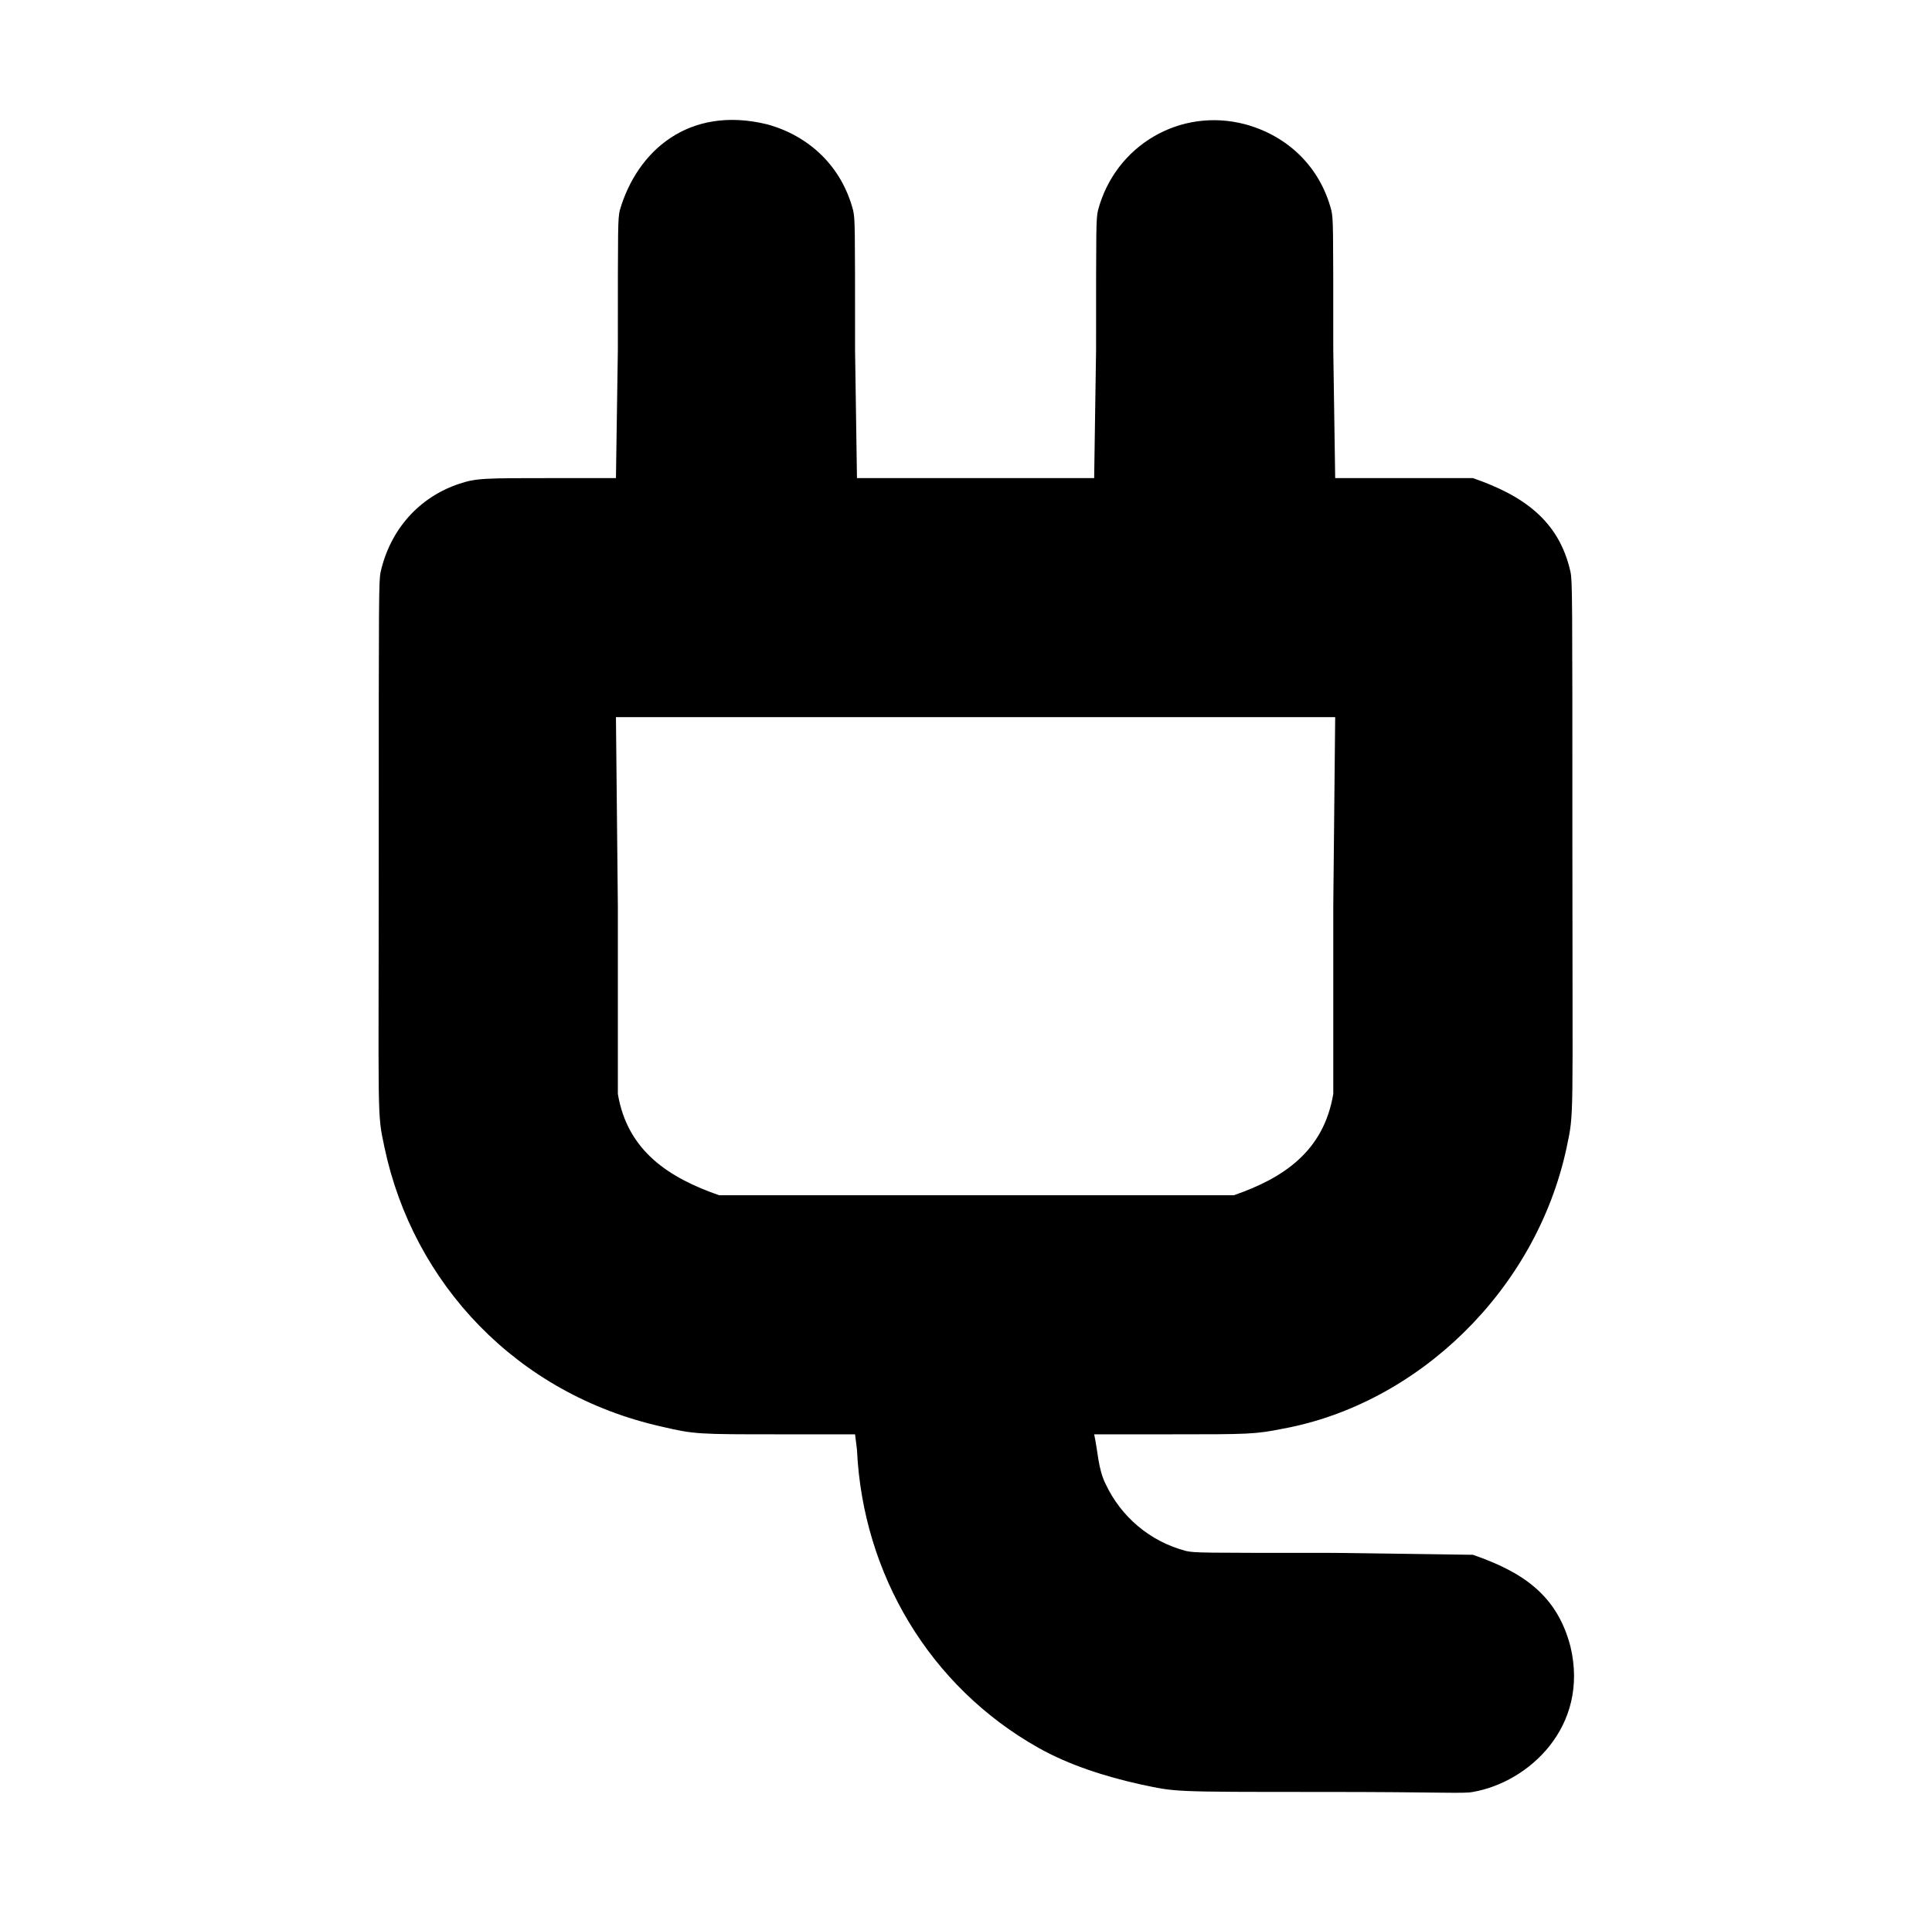
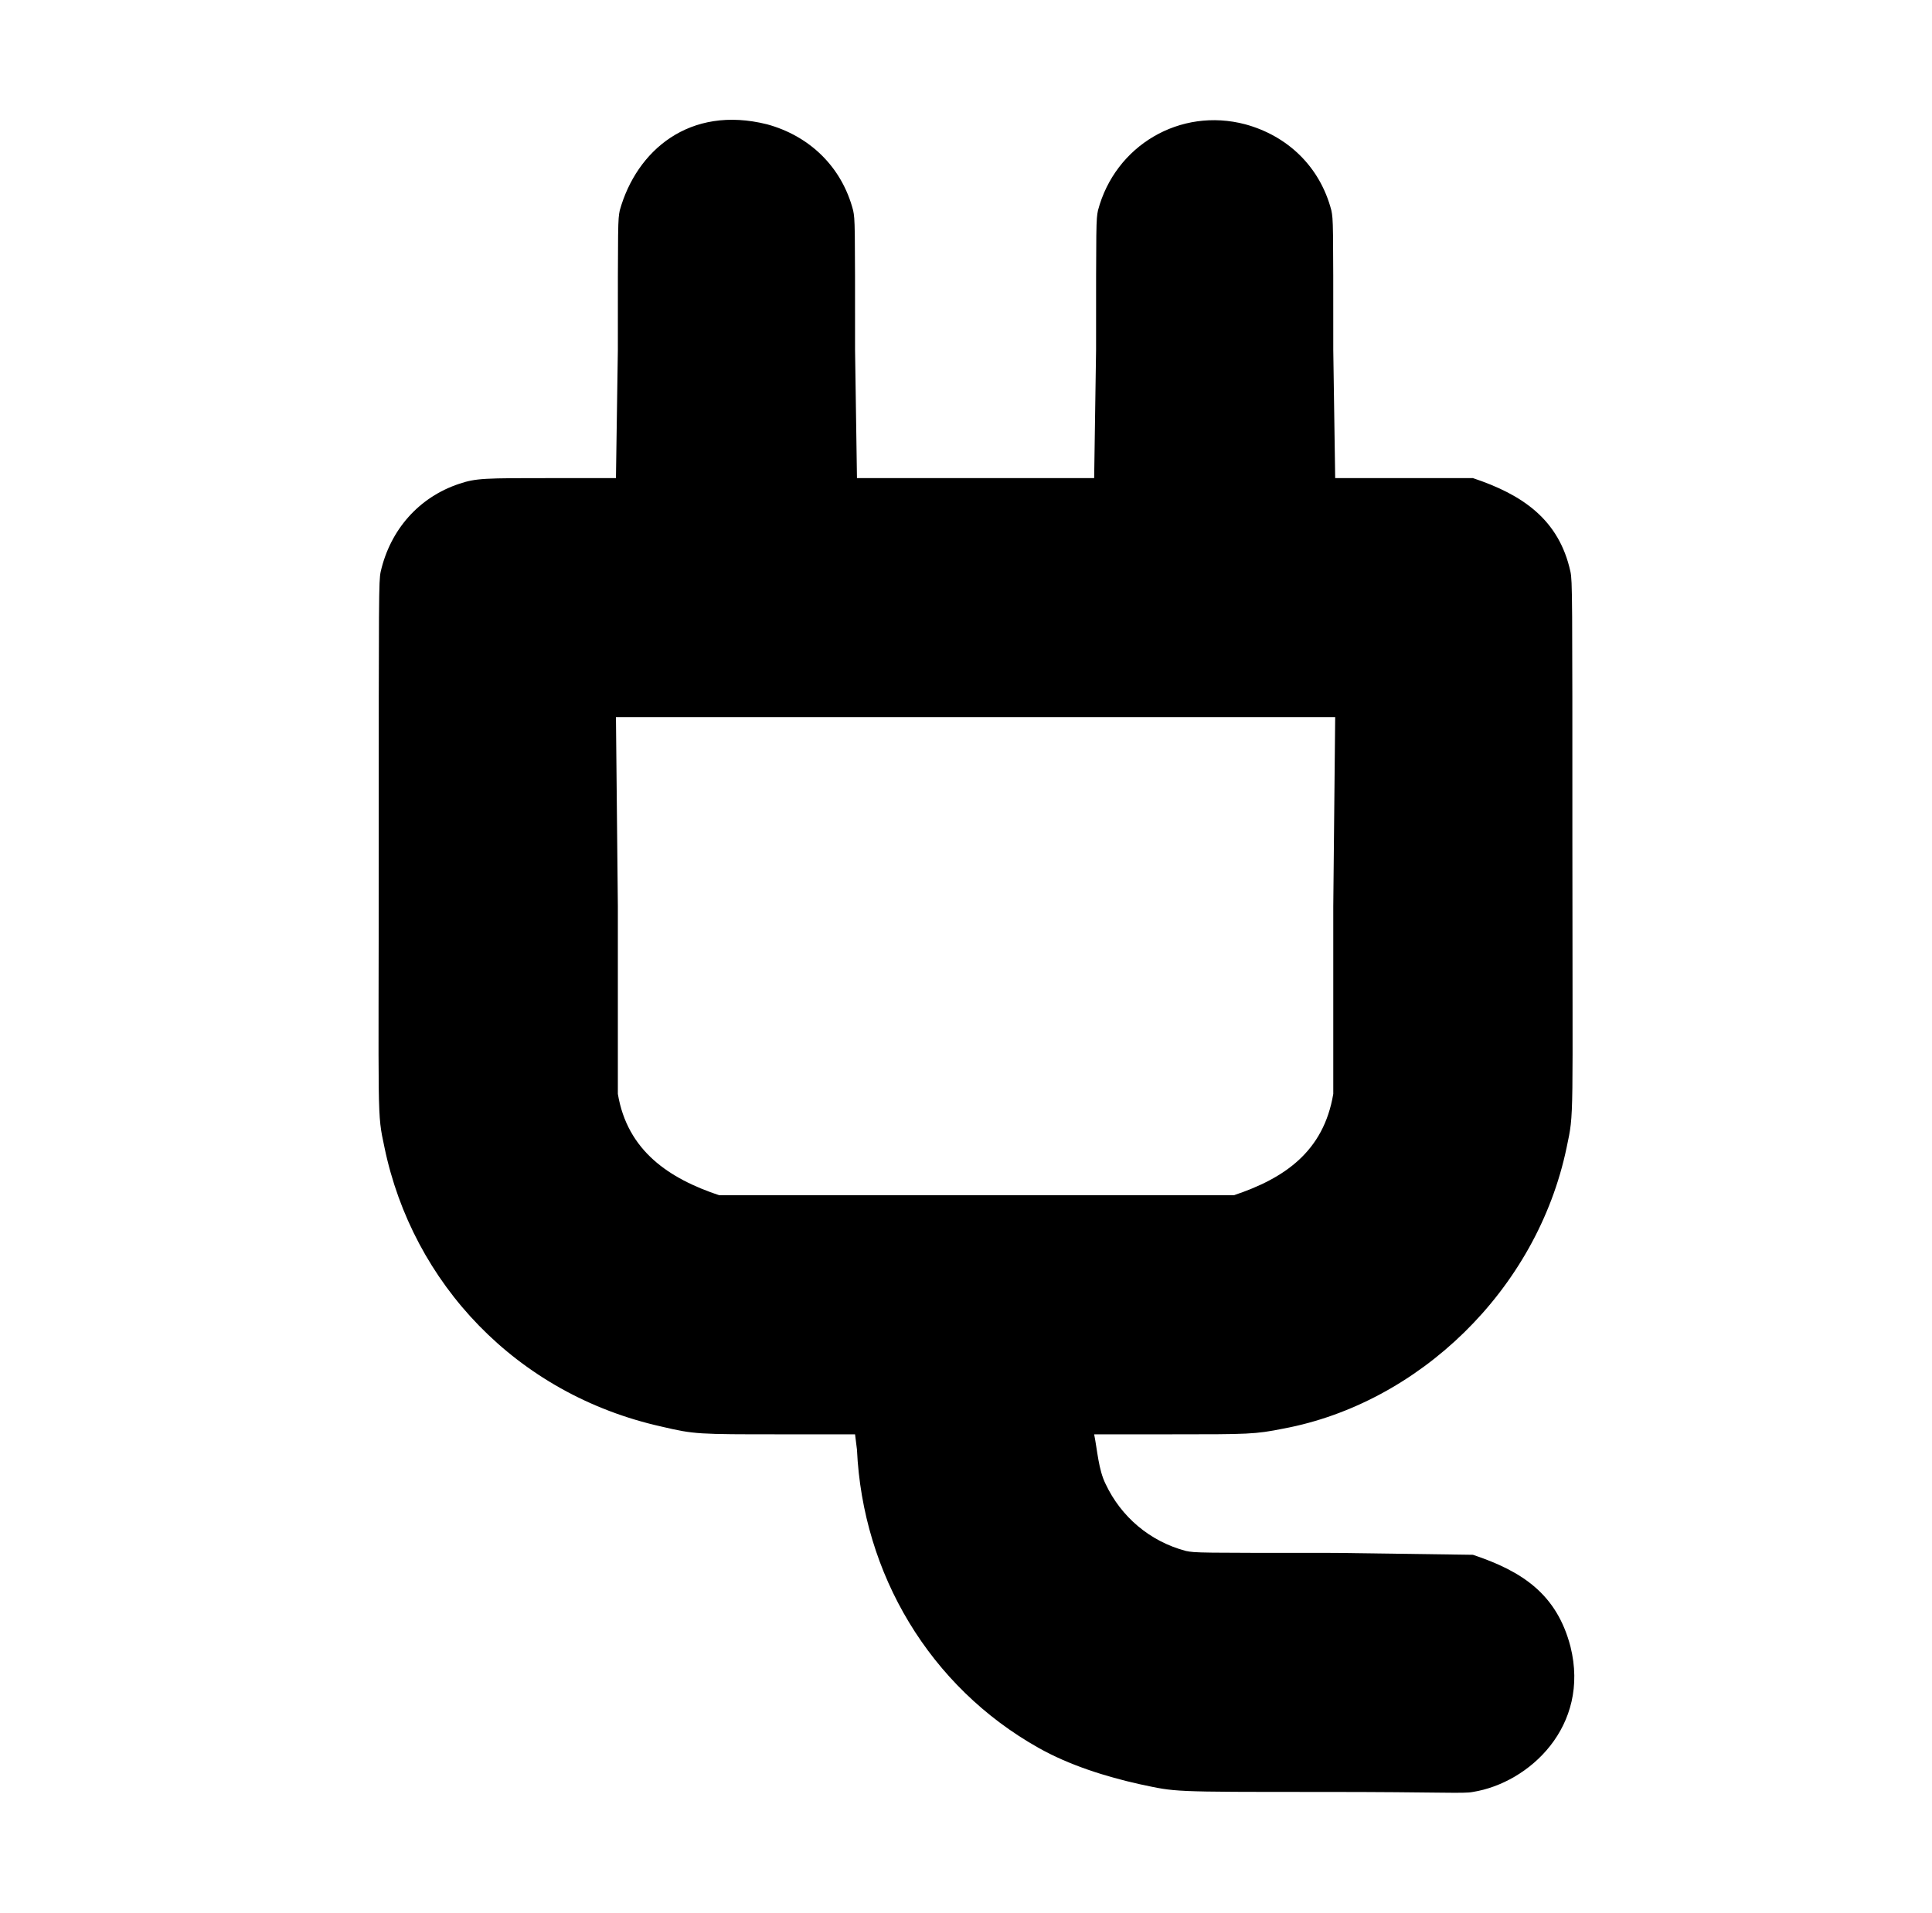
<svg xmlns="http://www.w3.org/2000/svg" version="1.1" viewBox="-10 0 1010 1000">
  <g transform="matrix(1 0 0 -1 0 800)">
-     <path fill="currentColor" d="M314 690c9 31 36 55 77 45c22 -6 39 -22 45 -45c1 -5 1 -6 1 -73l1 -67h124l1 67c0 67 0 68 1 73c9 34 43 54 77 45c22 -6 39 -22 45 -45c1 -5 1 -6 1 -73l1 -67h72c26 -9 45 -22 51 -49c1 -5 1 -11 1 -142c0 -148 1 -140 -3 -159c-16 -75 -78 -134 -148 -147 c-15 -3 -18 -3 -59 -3h-40c2 -9 2 -18 6 -26c8 -17 23 -30 42 -35c5 -1 6 -1 78 -1l72 -1c26 -9 44 -21 51 -48c10 -42 -22 -71 -51 -76c-5 -1 -15 0 -79 0c-80 0 -76 0 -95 4c-18 4 -37 10 -53 19c-57 32 -92 91 -95 156l-1 8h-39c-43 0 -45 0 -62 4 c-76 17 -130 75 -145 146c-4 19 -3 11 -3 159c0 131 0 137 1 142c5 22 20 39 41 46c9 3 13 3 49 3h33l1 67c0 67 0 68 1 73zM313 326v-98c5 -30 27 -44 53 -53h269c26 9 47 23 52 53v98l1 99h-376z" />
+     <path fill="currentColor" d="M314 690c8.748 31.244 36.396 55.151 77 45c22 -6 39 -22 45 -45c1 -5 1 -6 1 -73l1 -67h124l1 67c0 67 0 68 1 73c9 34 43 54 77 45c22 -6 39 -22 45 -45c1 -5 1 -6 1 -73l1 -67h72c25.807 -8.602 45.036 -21.568 51 -49c1 -5 1 -11 1 -142 c0 -148 1 -140 -3 -159c-15.615 -74.954 -77.722 -133.823 -148 -147c-15 -3 -18 -3 -59 -3h-40c1.716 -8.579 2.247 -18.493 6 -26c8 -17 23 -30 42 -35c5 -1 6 -1 78 -1l72 -1c25.942 -8.647 43.867 -20.655 51 -48 c10.399 -41.595 -21.509 -71.281 -51 -76c-5 -1 -15 0 -79 0c-80 0 -76 0 -95 4c-18 4 -37 10 -53 19c-57 32 -92 91 -95 156l-1 8h-39c-43 0 -45 0 -62 4c-76.222 16.938 -130.31 75.219 -145 146c-4 19 -3 11 -3 159c0 131 0 137 1 142c5 22 20 39 41 46 c9 3 13 3 49 3h33l1 67c0 67 0 68 1 73zM313 326v-98c4.968 -29.809 26.829 -44.276 53 -53h269c26.359 8.786 46.961 22.768 52 53v98l1 99h-376l1 -99z" />
  </g>
</svg>
